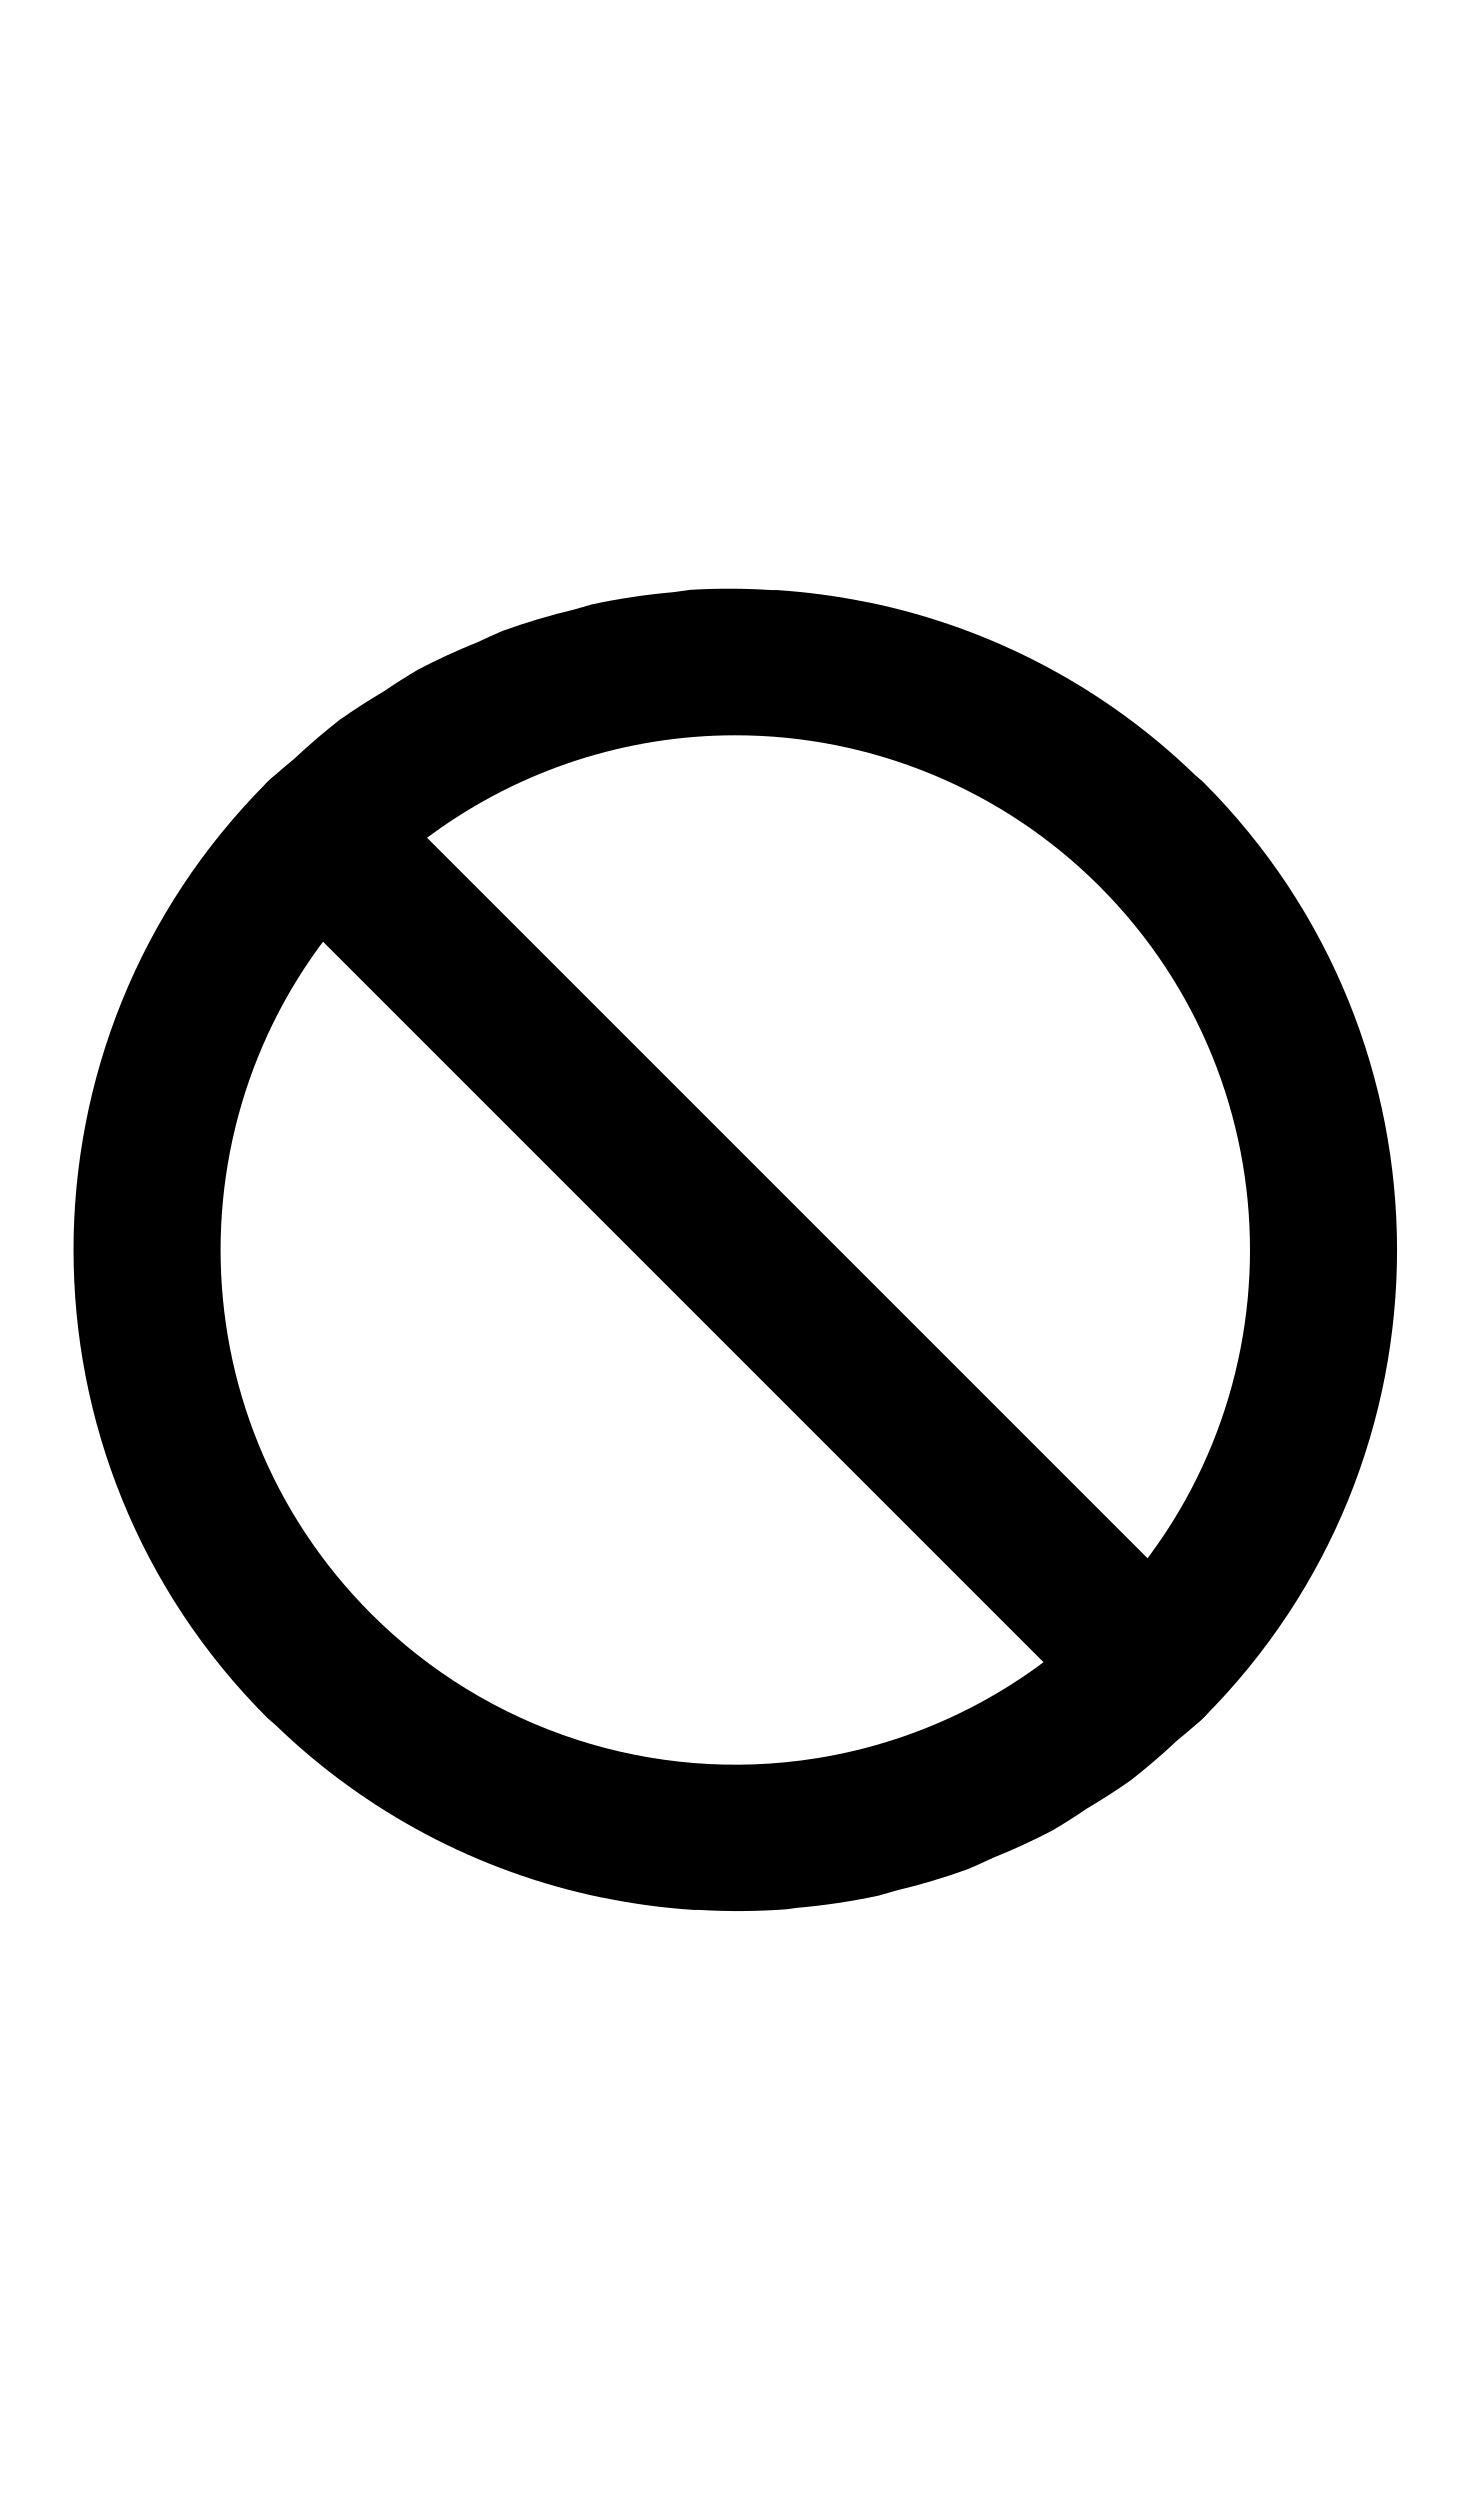
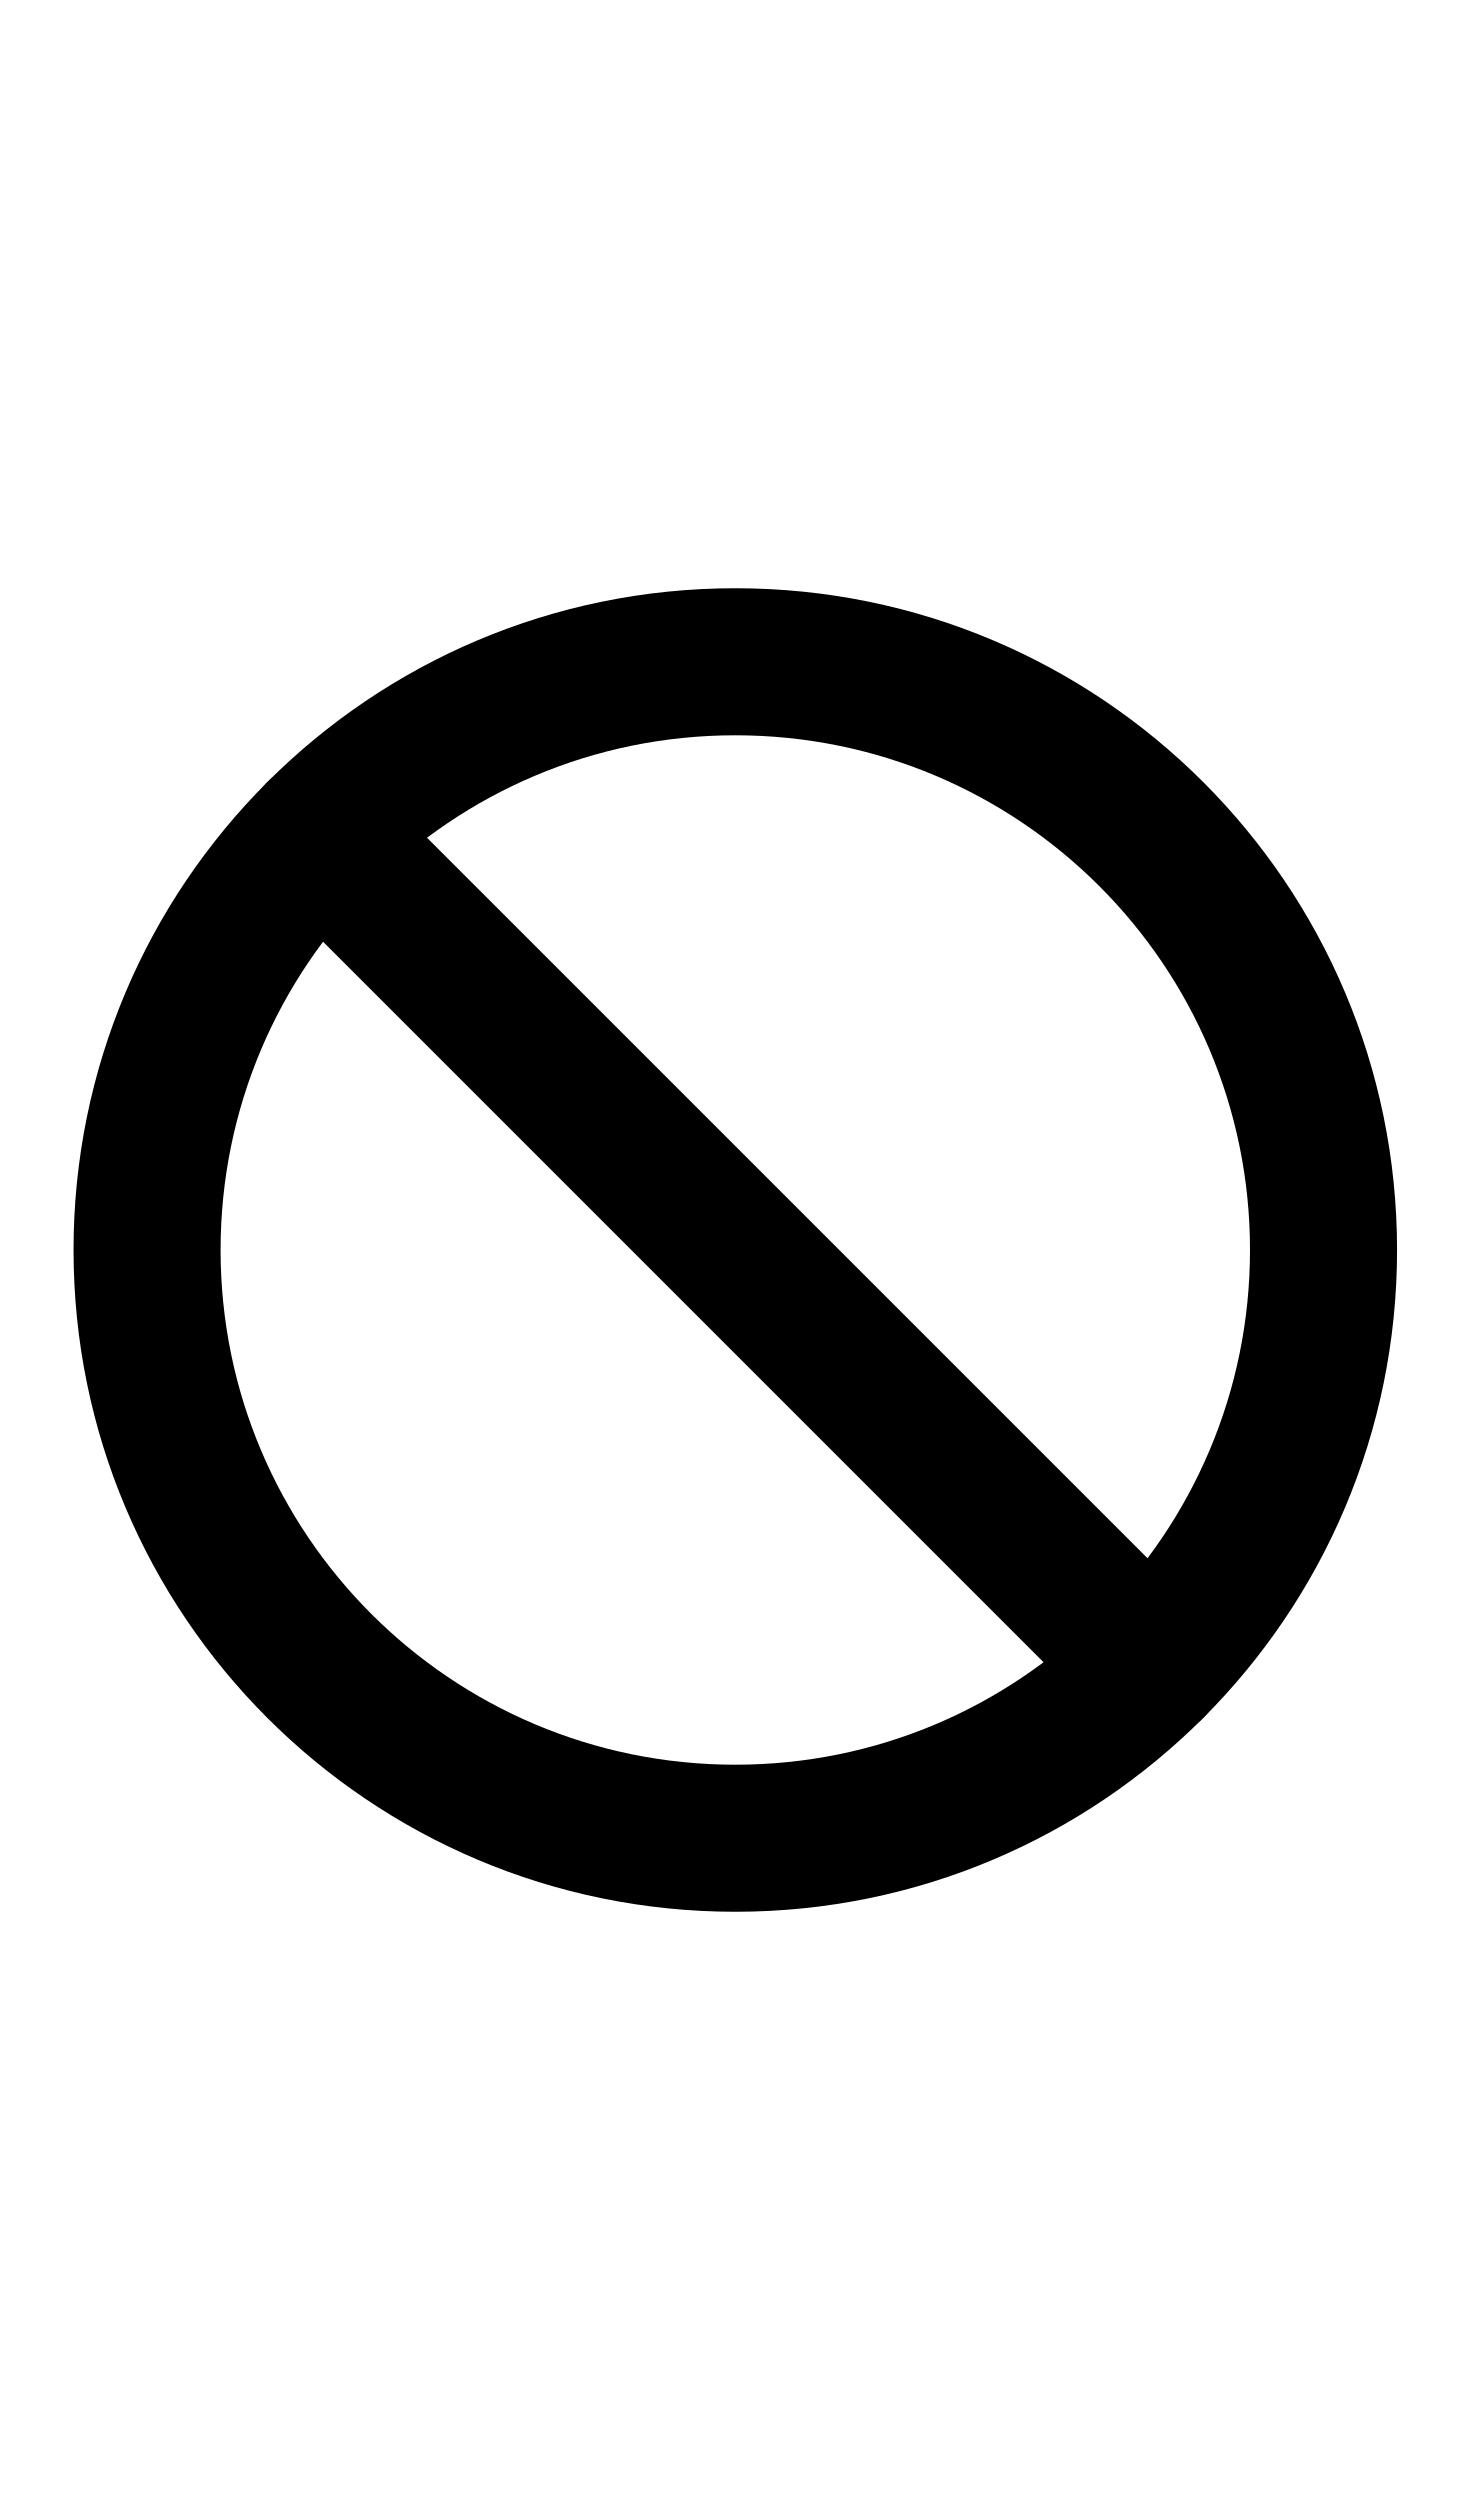
<svg xmlns="http://www.w3.org/2000/svg" width="500" height="850">
-   <path d="M 234.635 200.547 A 225 225 0 0 0 232.52 200.844 A 225 225 0 0 0 229.078 201.328 A 225 225 0 0 0 201.234 205.496 A 225 225 0 0 0 195.367 207.195 A 225 225 0 0 0 170.9 214.496 A 225 225 0 0 0 162.465 218.305 A 225 225 0 0 0 142.139 227.656 A 225 225 0 0 0 130.426 235.105 A 225 225 0 0 0 115.518 244.713 A 225 225 0 0 0 100.041 257.984 A 225 225 0 0 0 91.805 265.045 L 91.789 265.055 A 25 25 0 0 0 90.943 265.863 L 90.9 265.9 A 225 225 0 0 0 90.895 584.092 L 90.9 584.098 L 90.9 584.1 A 25 25 0 0 0 92.465 585.453 A 25 25 0 0 0 93.602 586.438 A 225 225 0 0 0 204.416 645.137 L 205.139 645.242 A 225 225 0 0 0 235.807 649.371 A 225 225 0 0 0 237.744 649.377 A 225 225 0 0 0 267.48 649.156 A 225 225 0 0 0 270.922 648.672 A 225 225 0 0 0 298.766 644.504 A 225 225 0 0 0 304.633 642.805 A 225 225 0 0 0 329.1 635.504 A 225 225 0 0 0 337.535 631.695 A 225 225 0 0 0 357.861 622.344 A 225 225 0 0 0 369.574 614.895 A 225 225 0 0 0 384.482 605.287 A 225 225 0 0 0 399.959 592.016 A 225 225 0 0 0 408.195 584.955 L 408.211 584.945 A 25 25 0 0 0 409.057 584.137 L 409.1 584.1 A 225 225 0 0 0 409.117 265.922 L 409.1 265.902 L 409.1 265.9 A 25 25 0 0 0 407.535 264.547 A 25 25 0 0 0 406.398 263.562 A 225 225 0 0 0 295.584 204.863 L 294.861 204.758 A 225 225 0 0 0 264.193 200.629 A 225 225 0 0 0 262.256 200.623 A 225 225 0 0 0 234.635 200.547 z M 250 250 A 175 175 0 0 1 373.744 301.256 A 175 175 0 0 1 373.744 548.744 A 175 175 0 0 1 277.377 597.846 A 175 175 0 0 1 126.256 548.744 A 175 175 0 0 1 126.256 301.256 A 175 175 0 0 1 147.137 283.422 A 175 175 0 0 1 250 250 z " />
-   <path d="M 104.668 258.887 A 25 25 0 0 0 90.9 265.9 A 25 25 0 0 0 90.9 301.256 L 373.744 584.1 A 25 25 0 0 0 409.1 584.1 A 25 25 0 0 0 409.1 548.744 L 126.256 265.9 A 25 25 0 0 0 104.668 258.887 z " />
+   <path d="M 250 200 A 225 225 0 0 0 25 425 A 225 225 0 0 0 250 650 A 225 225 0 0 0 475 425 A 225 225 0 0 0 250 200 z M 250 250 A 175 175 0 0 1 425 425 A 175 175 0 0 1 250 600 A 175 175 0 0 1 75 425 A 175 175 0 0 1 250 250 z " />
+   <path d="m 126.256,265.901 a 25,25 0 0 0 -35.355,0 25,25 0 0 0 0,35.355 L 373.744,584.099 a 25,25 0 0 0 35.355,0 25,25 0 0 0 0,-35.355 z" />
</svg>
